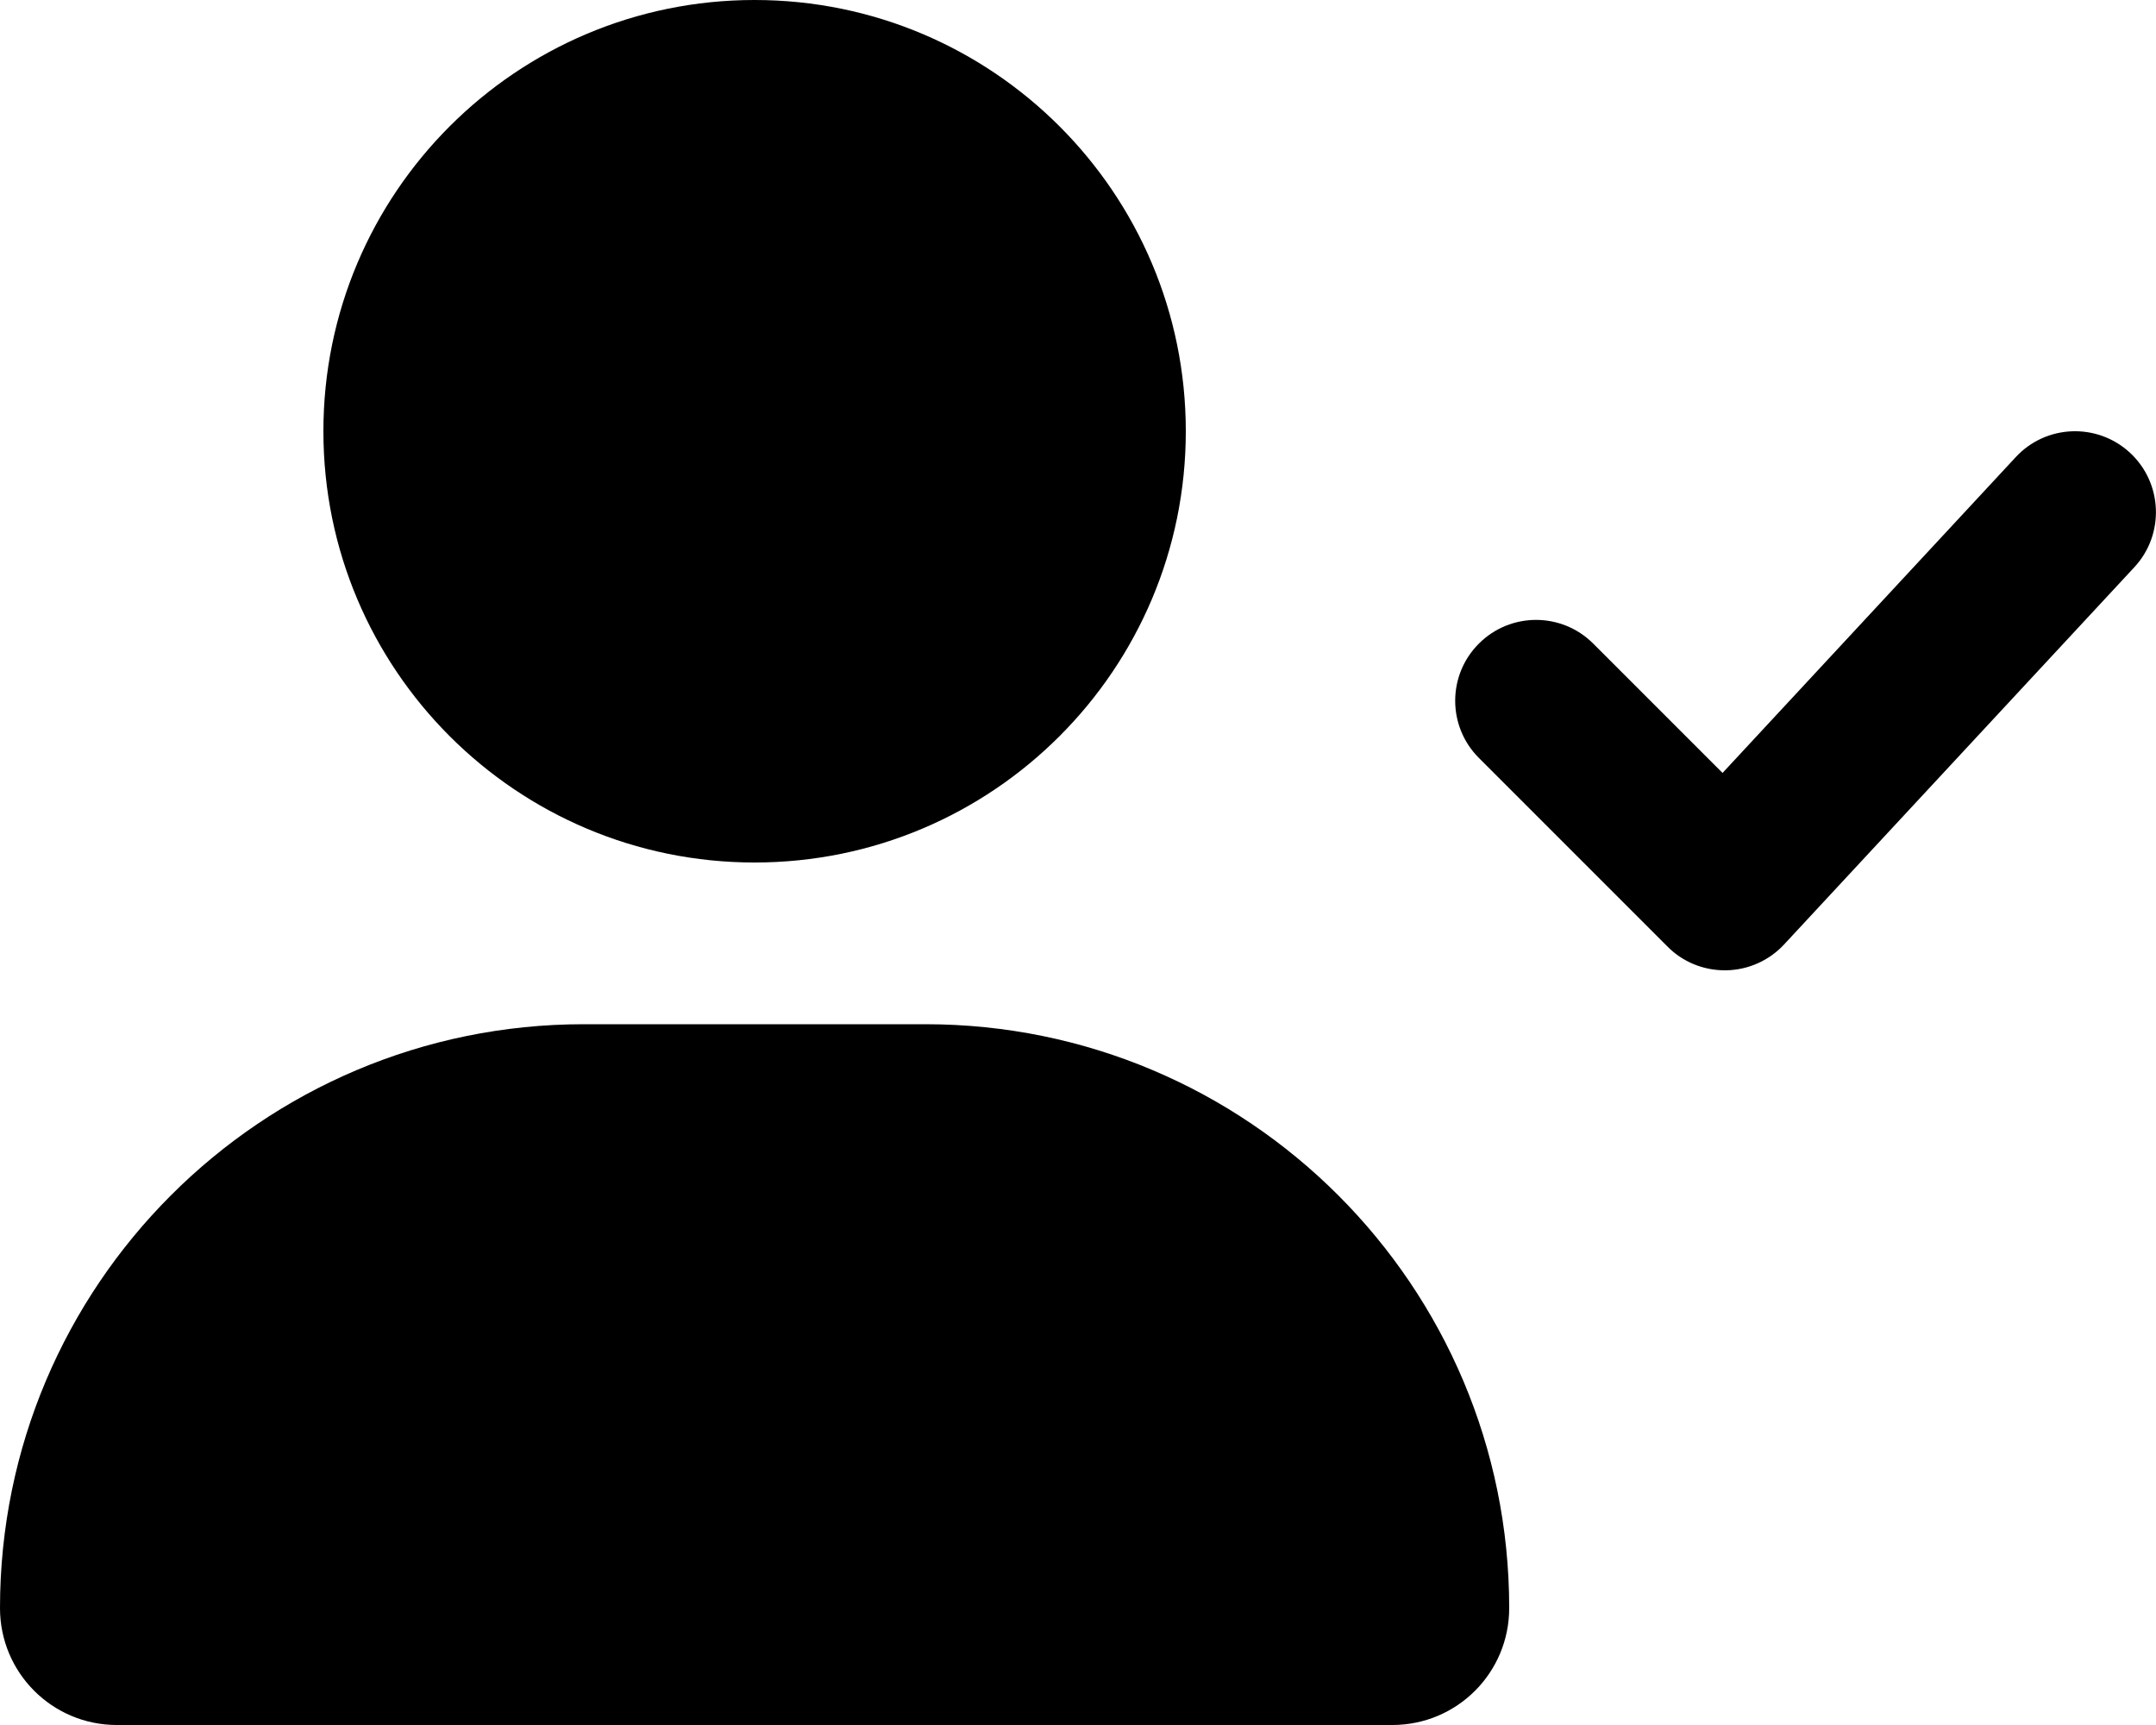
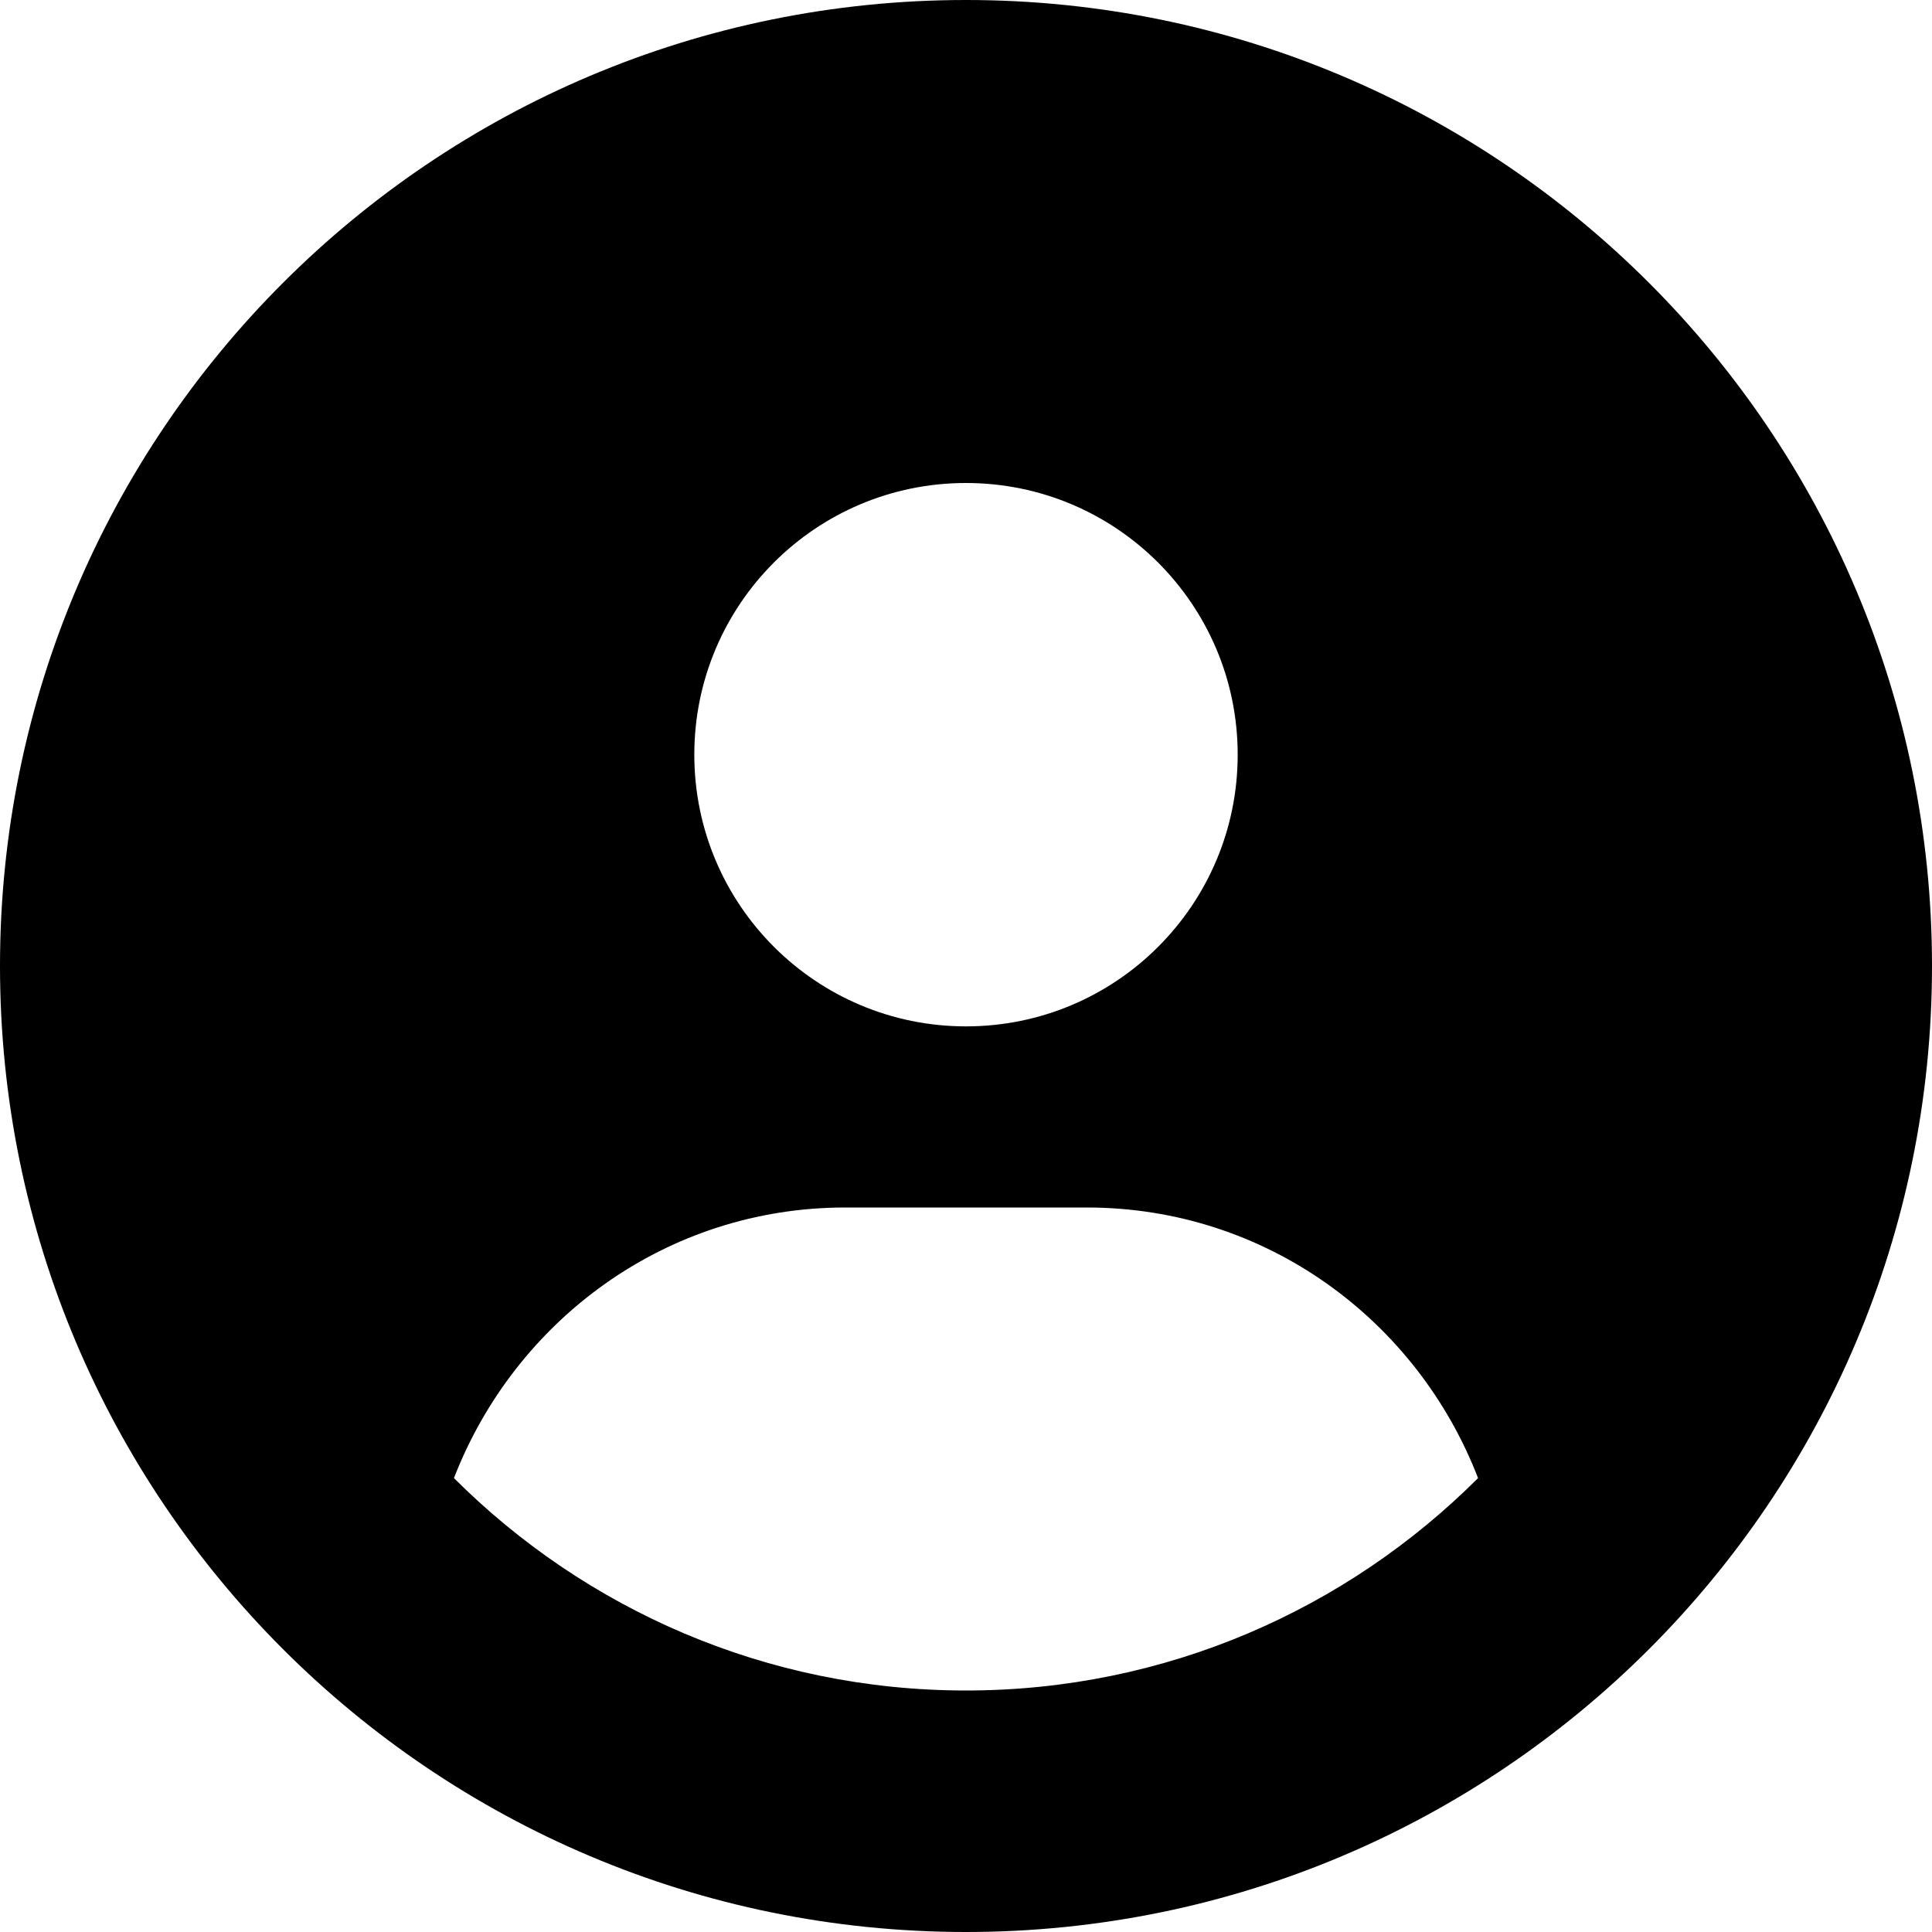
- <svg xmlns="http://www.w3.org/2000/svg" aria-hidden="true" focusable="false" data-prefix="fas" data-icon="user-check" class="svg-inline--fa fa-user-check" role="img" viewBox="0 0 640 512">
-   <path fill="currentColor" d="M274.7 304H173.3C77.61 304 0 381.6 0 477.3C0 496.5 15.52 512 34.66 512H413.3C432.5 512 448 496.5 448 477.3C448 381.6 370.4 304 274.7 304zM224 256c70.7 0 128-57.31 128-128S294.7 0 224 0C153.3 0 96 57.31 96 128S153.3 256 224 256zM632.3 134.4c-9.703-9-24.91-8.453-33.92 1.266l-87.05 93.75l-38.39-38.39c-9.375-9.375-24.56-9.375-33.94 0s-9.375 24.56 0 33.94l56 56C499.5 285.5 505.6 288 512 288h.438c6.531-.125 12.72-2.891 17.16-7.672l104-112C642.6 158.6 642 143.4 632.3 134.4z" />
+ <svg xmlns="http://www.w3.org/2000/svg" viewBox="0 0 512 512">
+   <path d="M256 0C114.6 0 0 114.6 0 256s114.6 256 256 256s256-114.6 256-256S397.4 0 256 0zM256 128c39.77 0 72 32.24 72 72S295.8 272 256 272c-39.76 0-72-32.24-72-72S216.2 128 256 128zM256 448c-52.93 0-100.9-21.53-135.7-56.29C136.5 349.9 176.5 320 224 320h64c47.54 0 87.54 29.88 103.7 71.71C356.9 426.5 308.9 448 256 448z" />
</svg>
